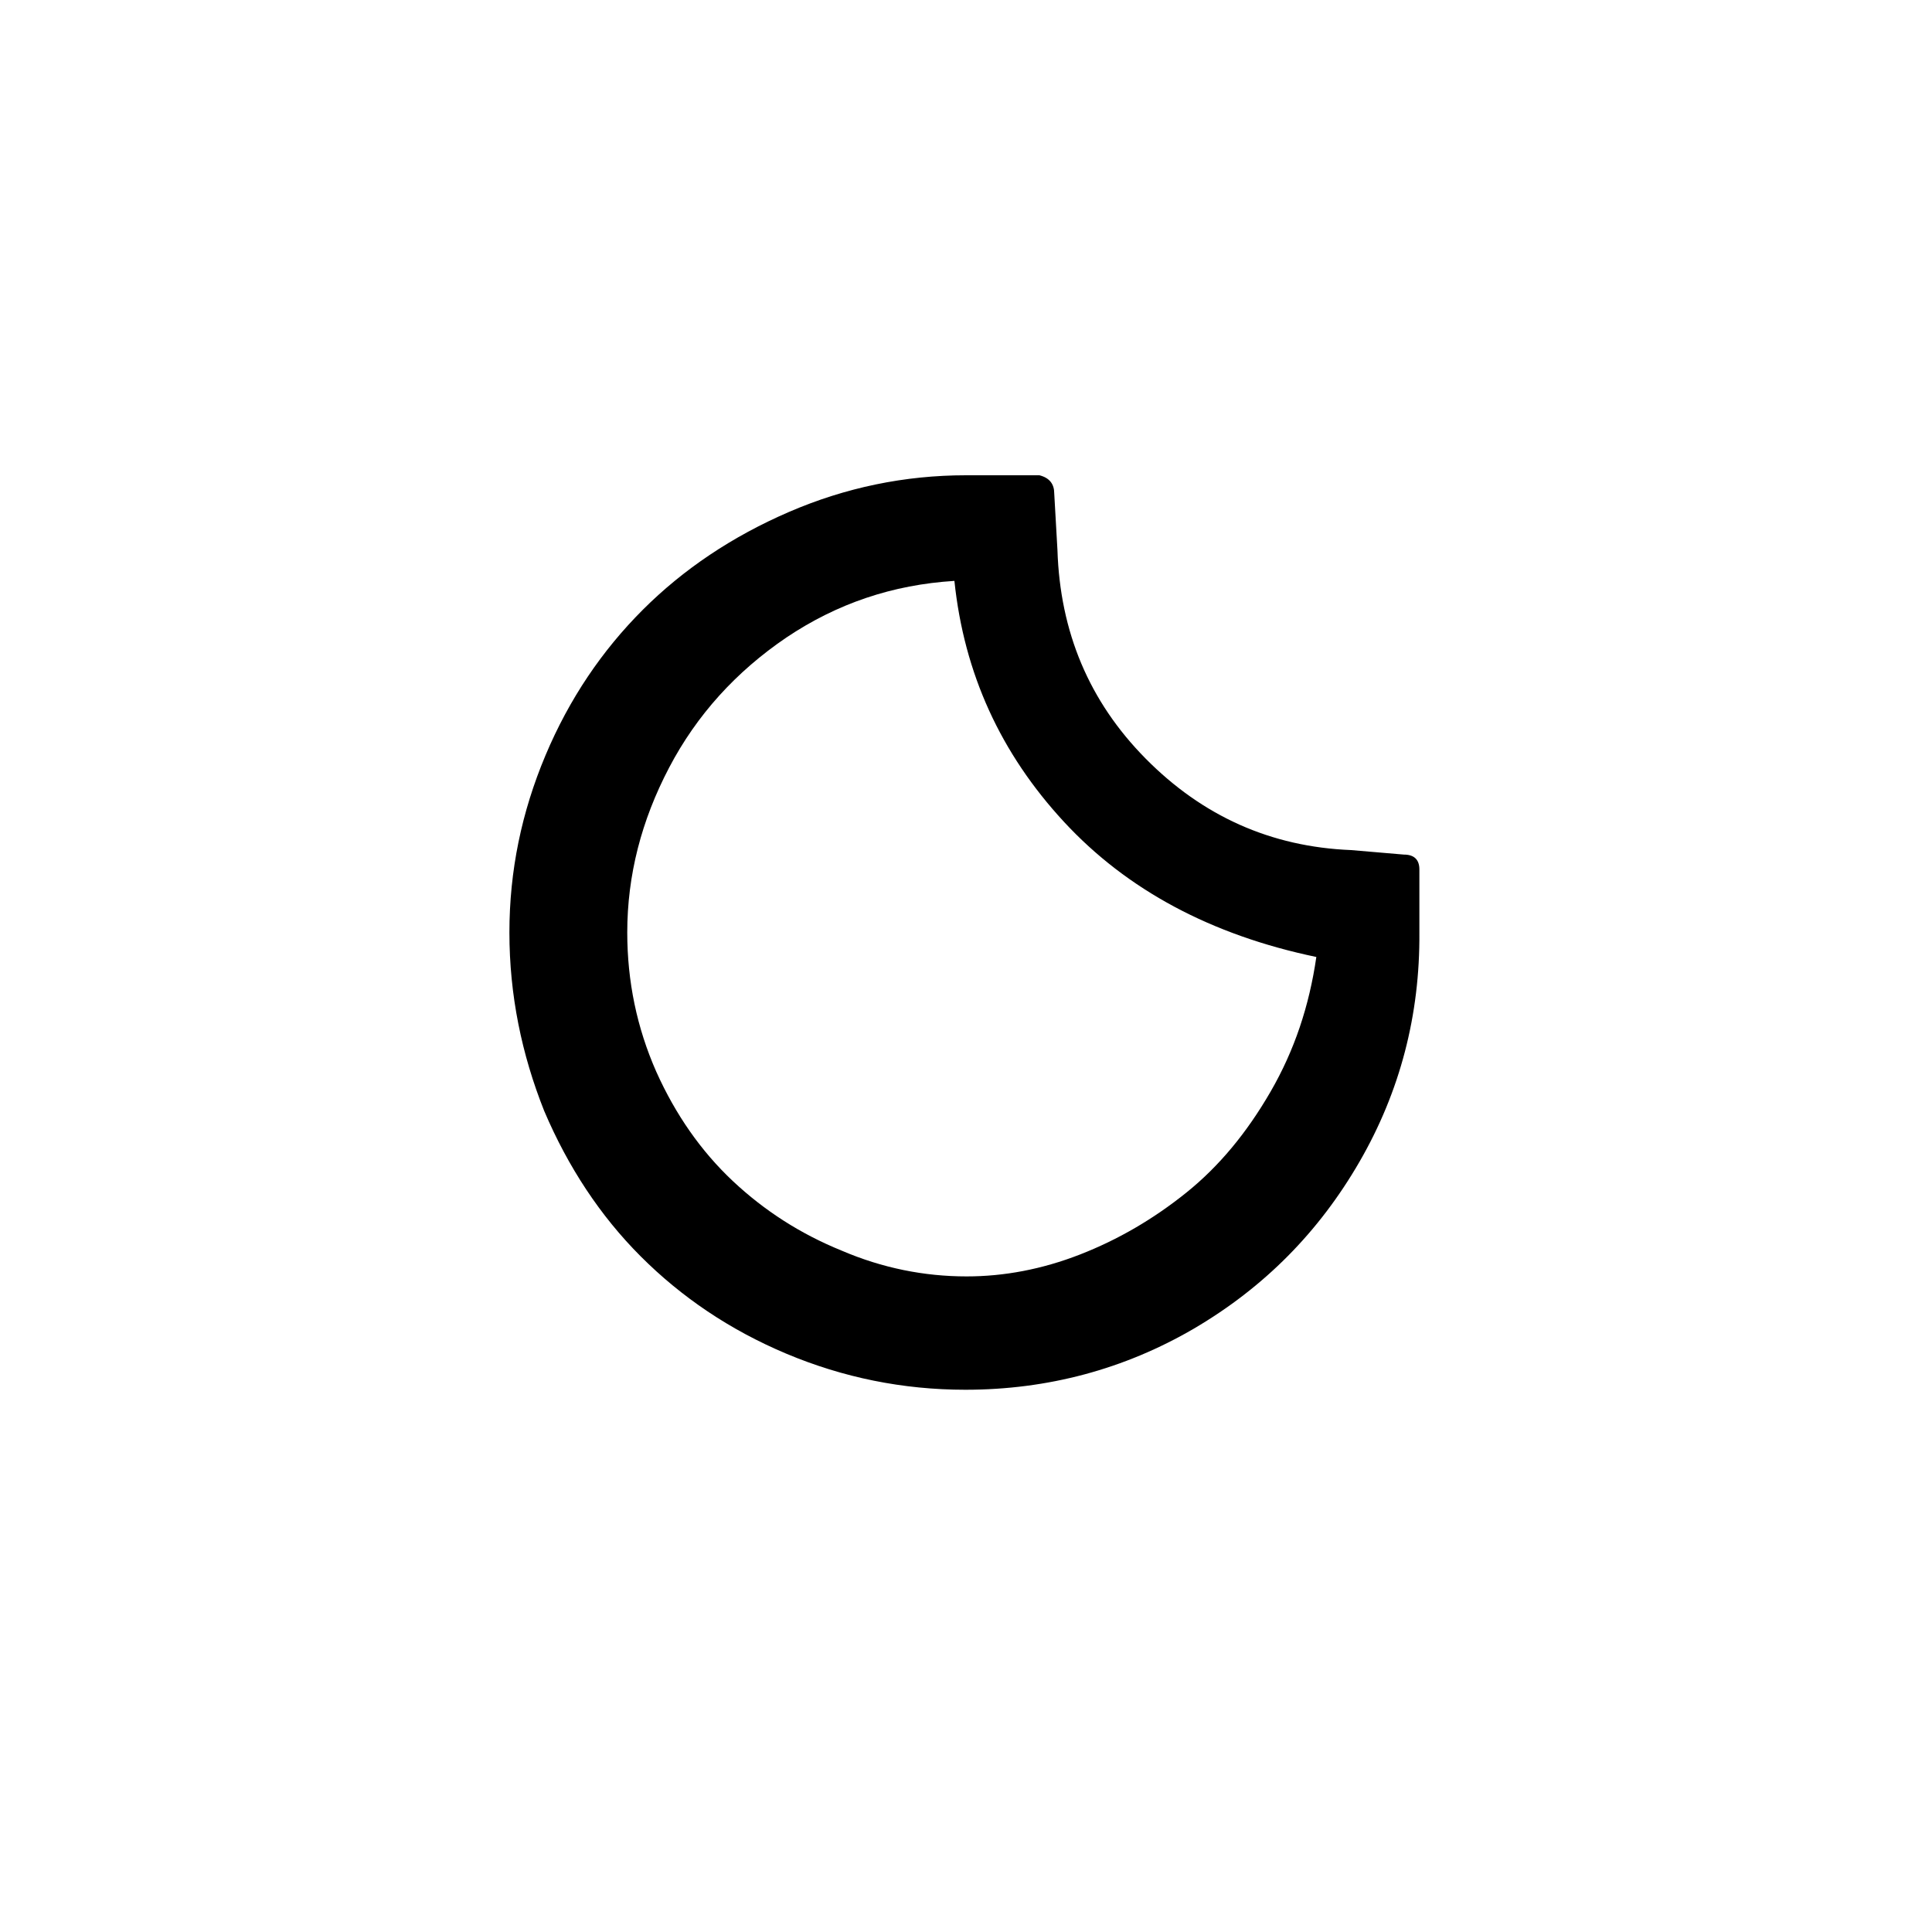
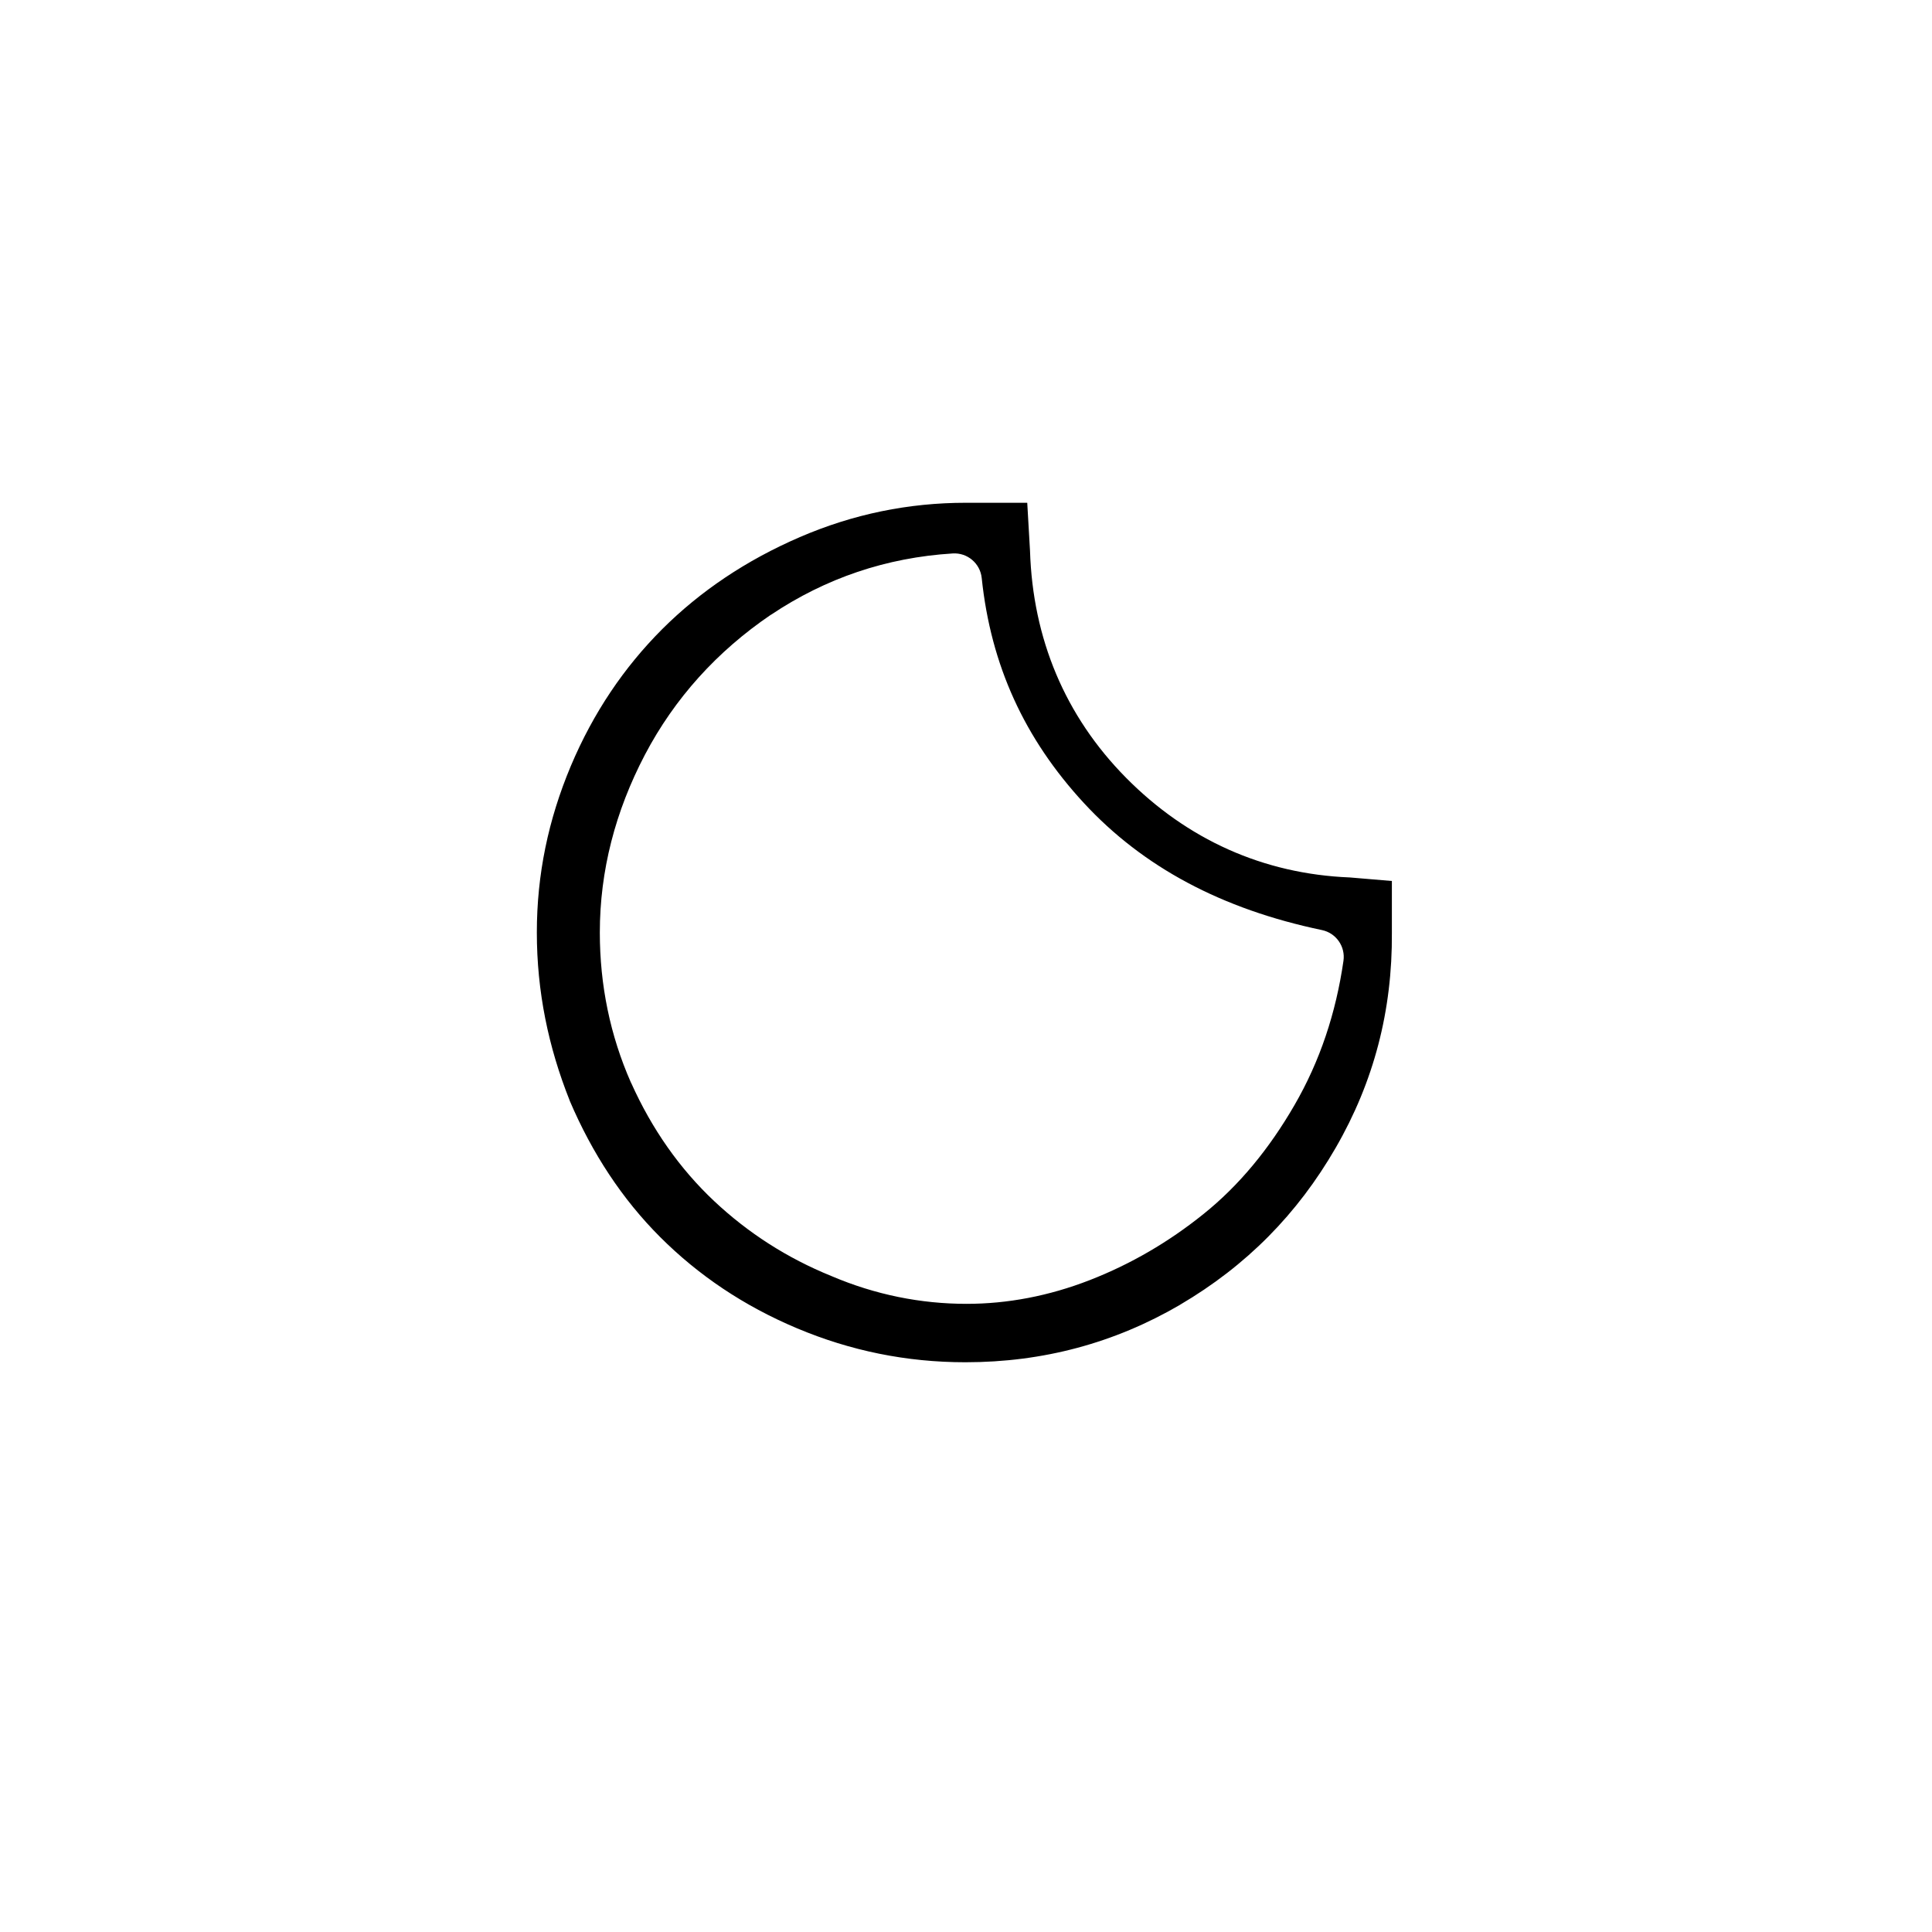
<svg xmlns="http://www.w3.org/2000/svg" version="1.1" id="Layer_1" x="0px" y="0px" viewBox="0 0 30 30" style="enable-background:new 0 0 30 30;" xml:space="preserve">
-   <path d="M7.91,14.48c0-0.96,0.19-1.87,0.56-2.75s0.88-1.63,1.51-2.26c0.63-0.63,1.39-1.14,2.27-1.52c0.88-0.38,1.8-0.57,2.75-0.57  h1.14c0.16,0.04,0.23,0.14,0.23,0.28l0.05,0.88c0.04,1.27,0.49,2.35,1.37,3.24c0.88,0.89,1.94,1.37,3.19,1.42l0.82,0.07  c0.16,0,0.24,0.08,0.24,0.23v0.98c0.01,1.28-0.3,2.47-0.93,3.56c-0.63,1.09-1.48,1.95-2.57,2.59c-1.08,0.63-2.27,0.95-3.55,0.95  c-0.97,0-1.9-0.19-2.78-0.56s-1.63-0.88-2.26-1.51c-0.63-0.63-1.13-1.39-1.5-2.26C8.1,16.37,7.91,15.45,7.91,14.48z M9.74,14.48  c0,0.76,0.15,1.48,0.45,2.16c0.3,0.67,0.7,1.24,1.19,1.7c0.49,0.46,1.05,0.82,1.69,1.08c0.63,0.27,1.28,0.4,1.94,0.4  c0.58,0,1.17-0.11,1.76-0.34c0.59-0.23,1.14-0.55,1.65-0.96c0.51-0.41,0.94-0.93,1.31-1.57c0.37-0.64,0.6-1.33,0.71-2.09  c-1.63-0.34-2.94-1.04-3.92-2.1s-1.55-2.3-1.7-3.74C13.86,9.08,13,9.37,12.21,9.9c-0.78,0.53-1.39,1.2-1.82,2.02  C9.96,12.74,9.74,13.59,9.74,14.48z" />
+   <path d="m 15,7.807 c -0.894,0 -1.752,0.176 -2.58,0.533 C 11.586,8.7 10.872,9.181 10.281,9.771 9.69,10.363 9.213,11.066 8.863,11.896 8.514,12.728 8.336,13.577 8.336,14.48 c 0,0.914 0.178,1.776 0.51,2.609 2.333e-4,5.87e-4 -2.334e-4,0.001 0,0.002 0.35,0.821 0.818,1.531 1.404,2.117 0.591,0.591 1.296,1.069 2.127,1.418 0.829,0.349 1.699,0.527 2.613,0.527 1.208,0 2.316,-0.299 3.332,-0.891 l 0.002,-0.002 c 1.028,-0.604 1.821,-1.406 2.416,-2.436 0.593,-1.026 0.882,-2.133 0.873,-3.342 a 0.426,0.426 0 0 1 0,-0.004 V 13.68 L 20.961,13.625 c -1.348,-0.054 -2.528,-0.59 -3.475,-1.547 C 16.536,11.117 16.037,9.916 15.994,8.553 L 15.951,7.807 Z M 14.793,8.594 a 0.426,0.426 0 0 1 0.451,0.381 c 0.141,1.355 0.665,2.497 1.588,3.496 0.915,0.99 2.135,1.645 3.695,1.971 a 0.426,0.426 0 0 1 0.334,0.479 c -0.117,0.807 -0.363,1.553 -0.762,2.242 -0.392,0.677 -0.856,1.243 -1.412,1.689 -0.542,0.436 -1.132,0.779 -1.764,1.025 -0.637,0.248 -1.28,0.369 -1.914,0.369 -0.714,0 -1.42,-0.142 -2.1,-0.432 -0.687,-0.279 -1.293,-0.669 -1.82,-1.164 -0.533,-0.501 -0.968,-1.119 -1.289,-1.836 a 0.426,0.426 0 0 1 -0.002,-0.002 c -0.324,-0.734 -0.484,-1.516 -0.484,-2.332 0,-0.96 0.241,-1.883 0.699,-2.758 0.463,-0.882 1.124,-1.61 1.957,-2.176 a 0.426,0.426 0 0 1 0.002,0 C 12.822,8.977 13.763,8.658 14.793,8.594 Z" />
</svg>
